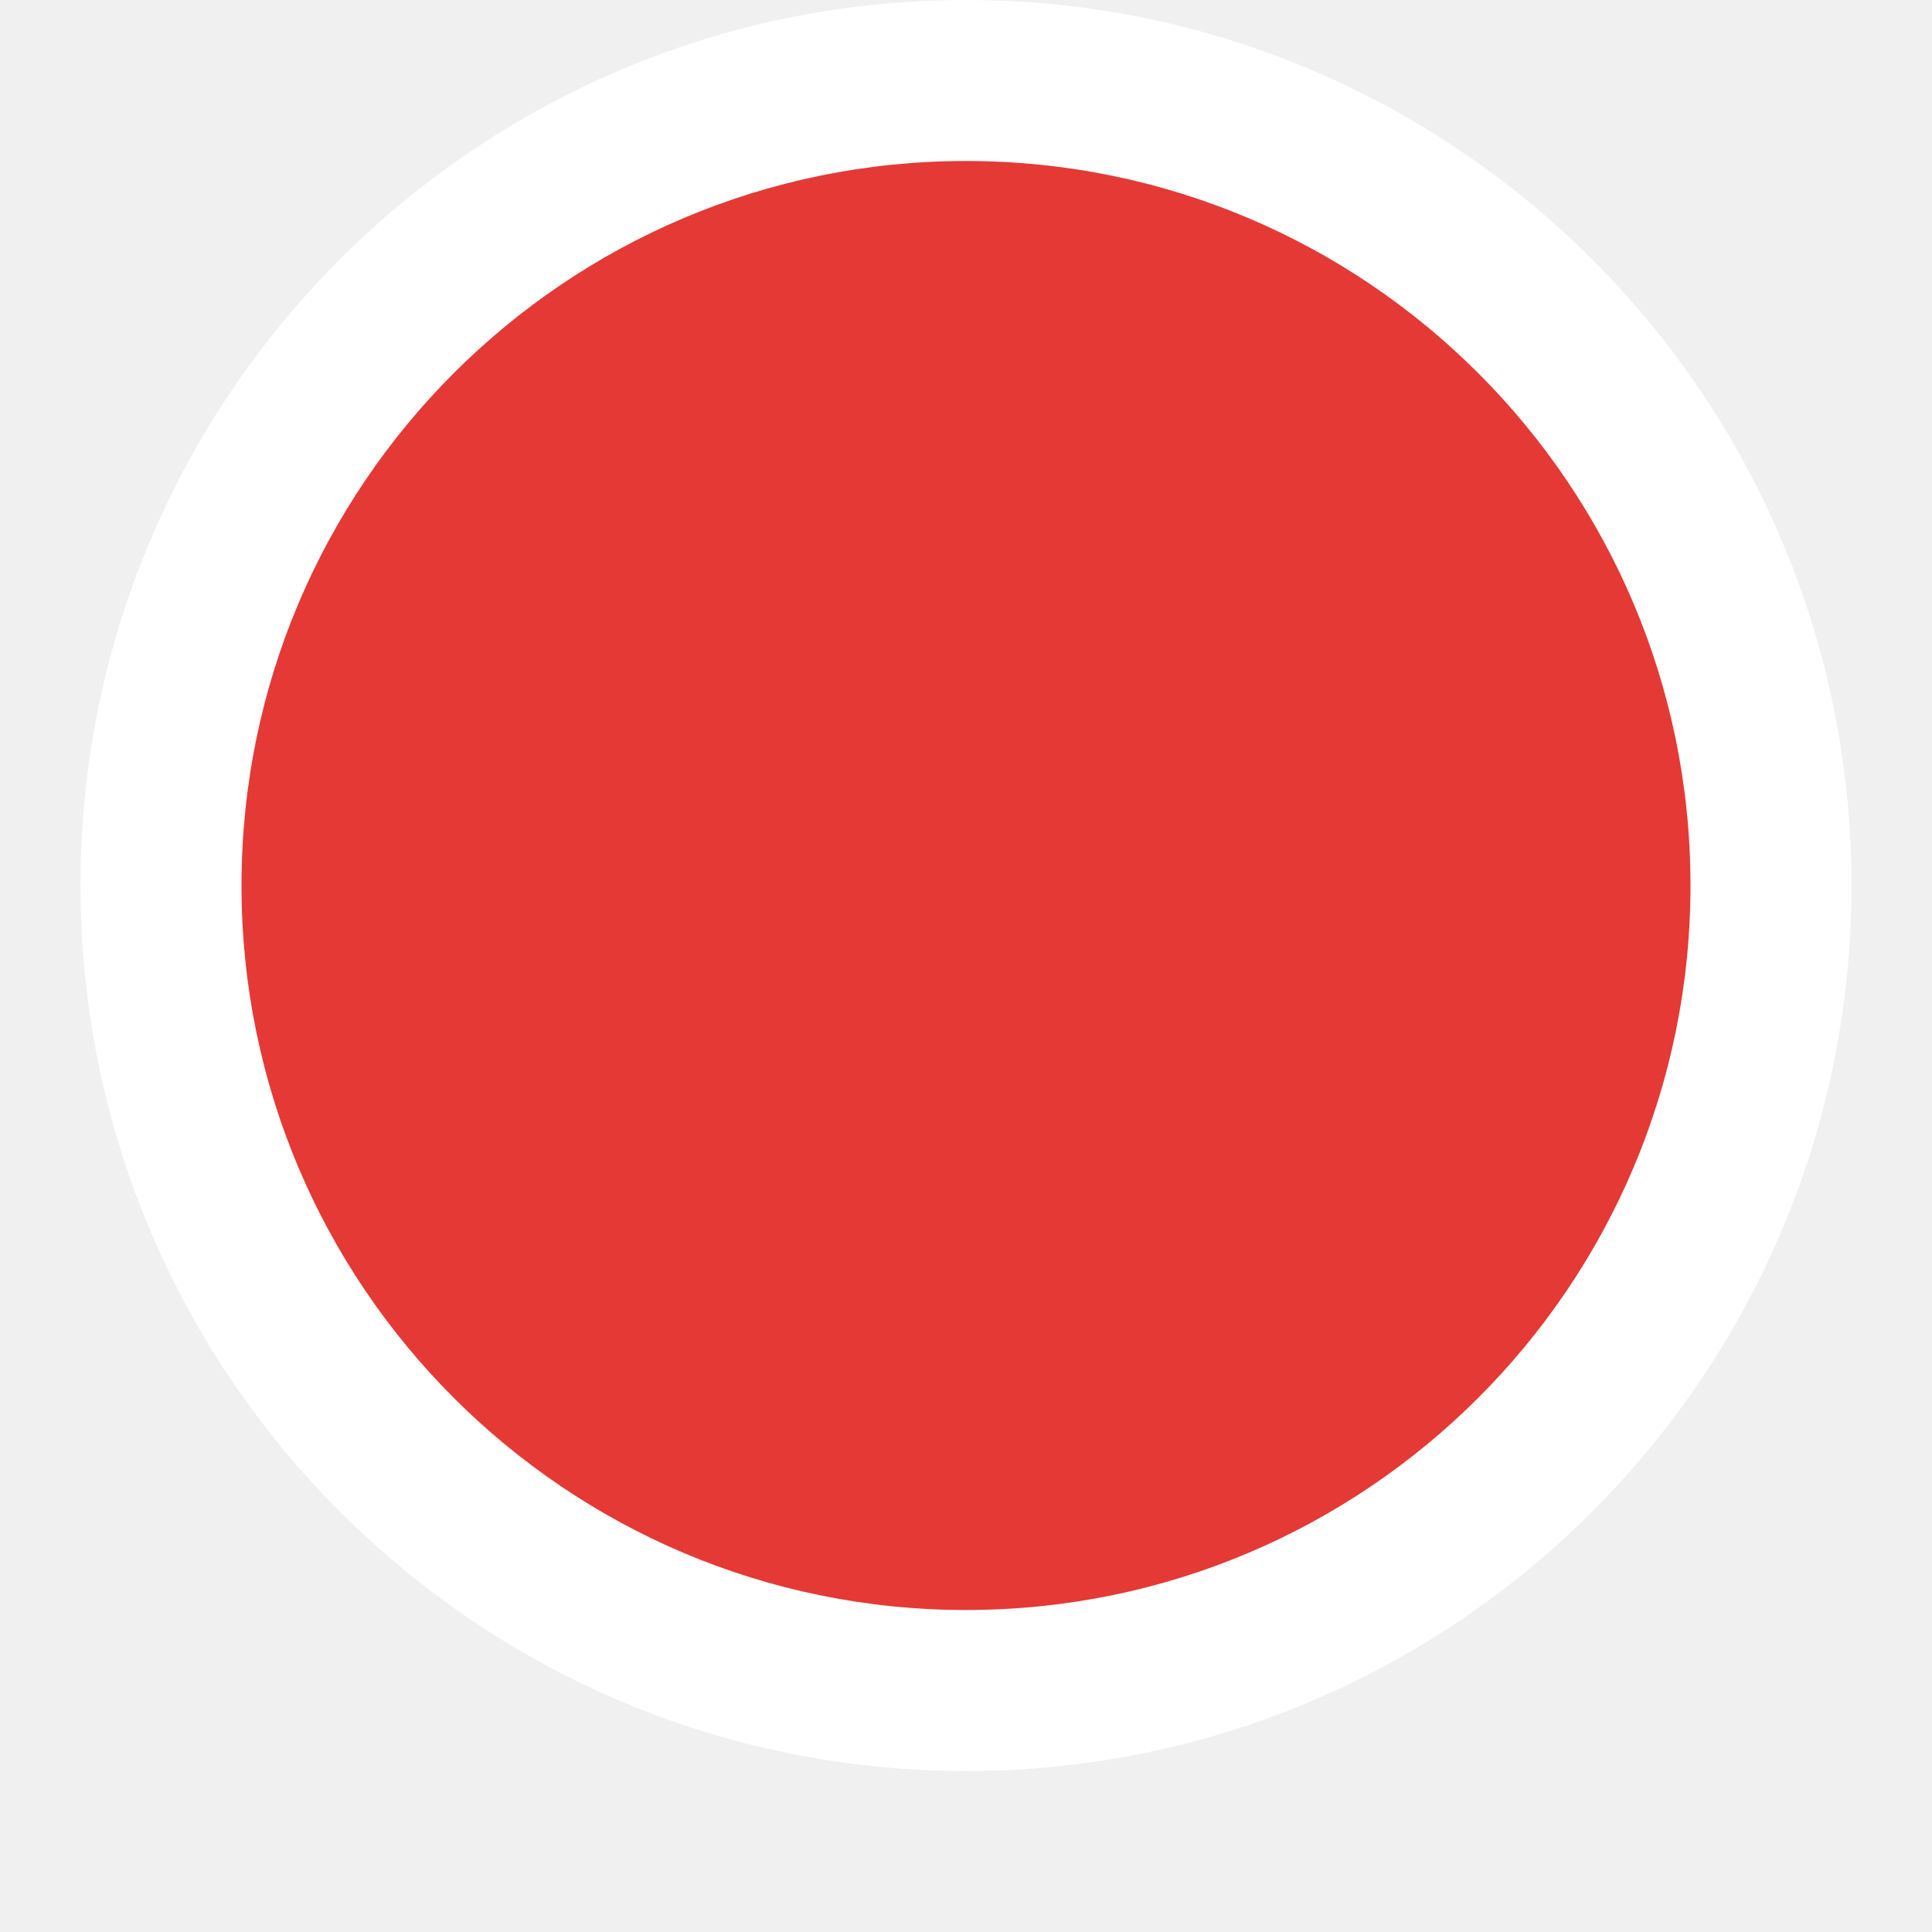
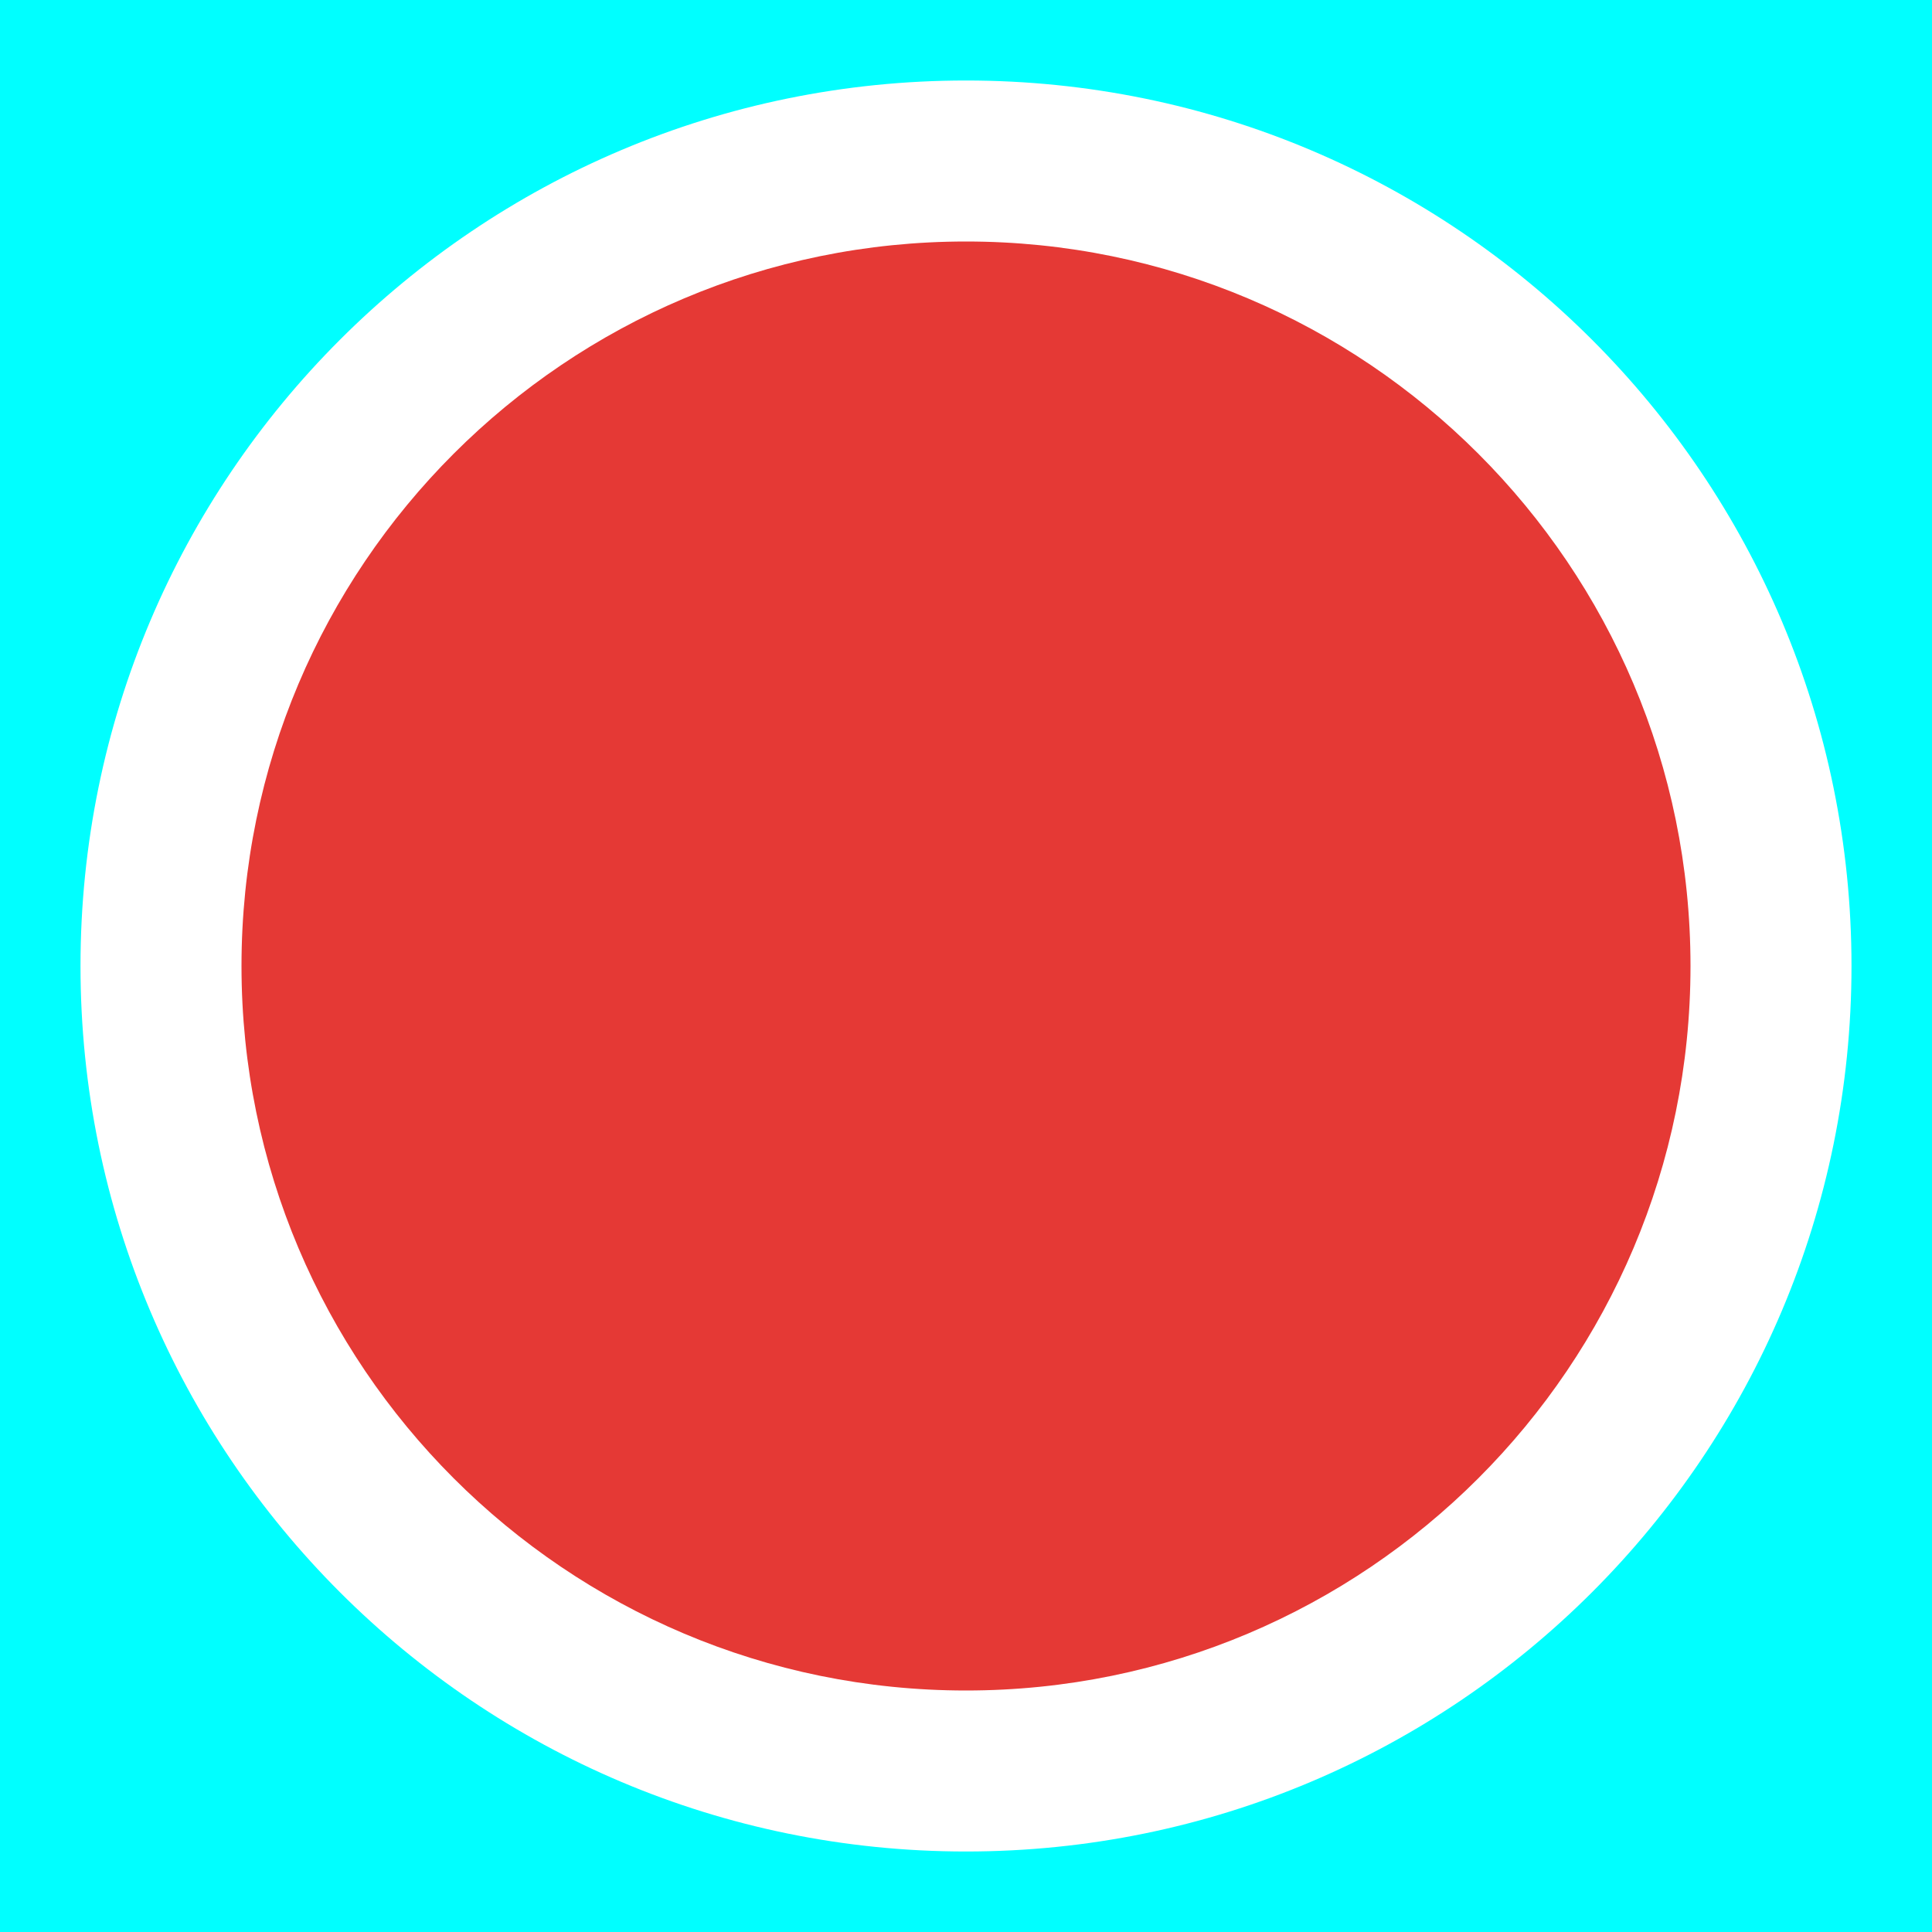
<svg xmlns="http://www.w3.org/2000/svg" fill="#000000" height="24" viewBox="0 0 24 24" width="24">
-   <path fill="#fff" d="M11,11m-10,0a10,10 0,1 1,22 0a10,10 0,1 1,-22 0" />
-   <path fill="#E53935" d="M13,11m-10,0a9,9 0,1 1,18 0a9,9 0,1 1,-18 0" />
+   <path fill="#00ffffff" d="M0 0h24v24H0z" />
+   <path fill="#fff" d="M11,12m-10,0a10,10 0,1 1,22 0a10,10 0,1 1,-22 0" />
+   <path fill="#E53935" d="M13,12m-10,0a9,9 0,1 1,18 0a9,9 0,1 1,-18 0" />
</svg>
